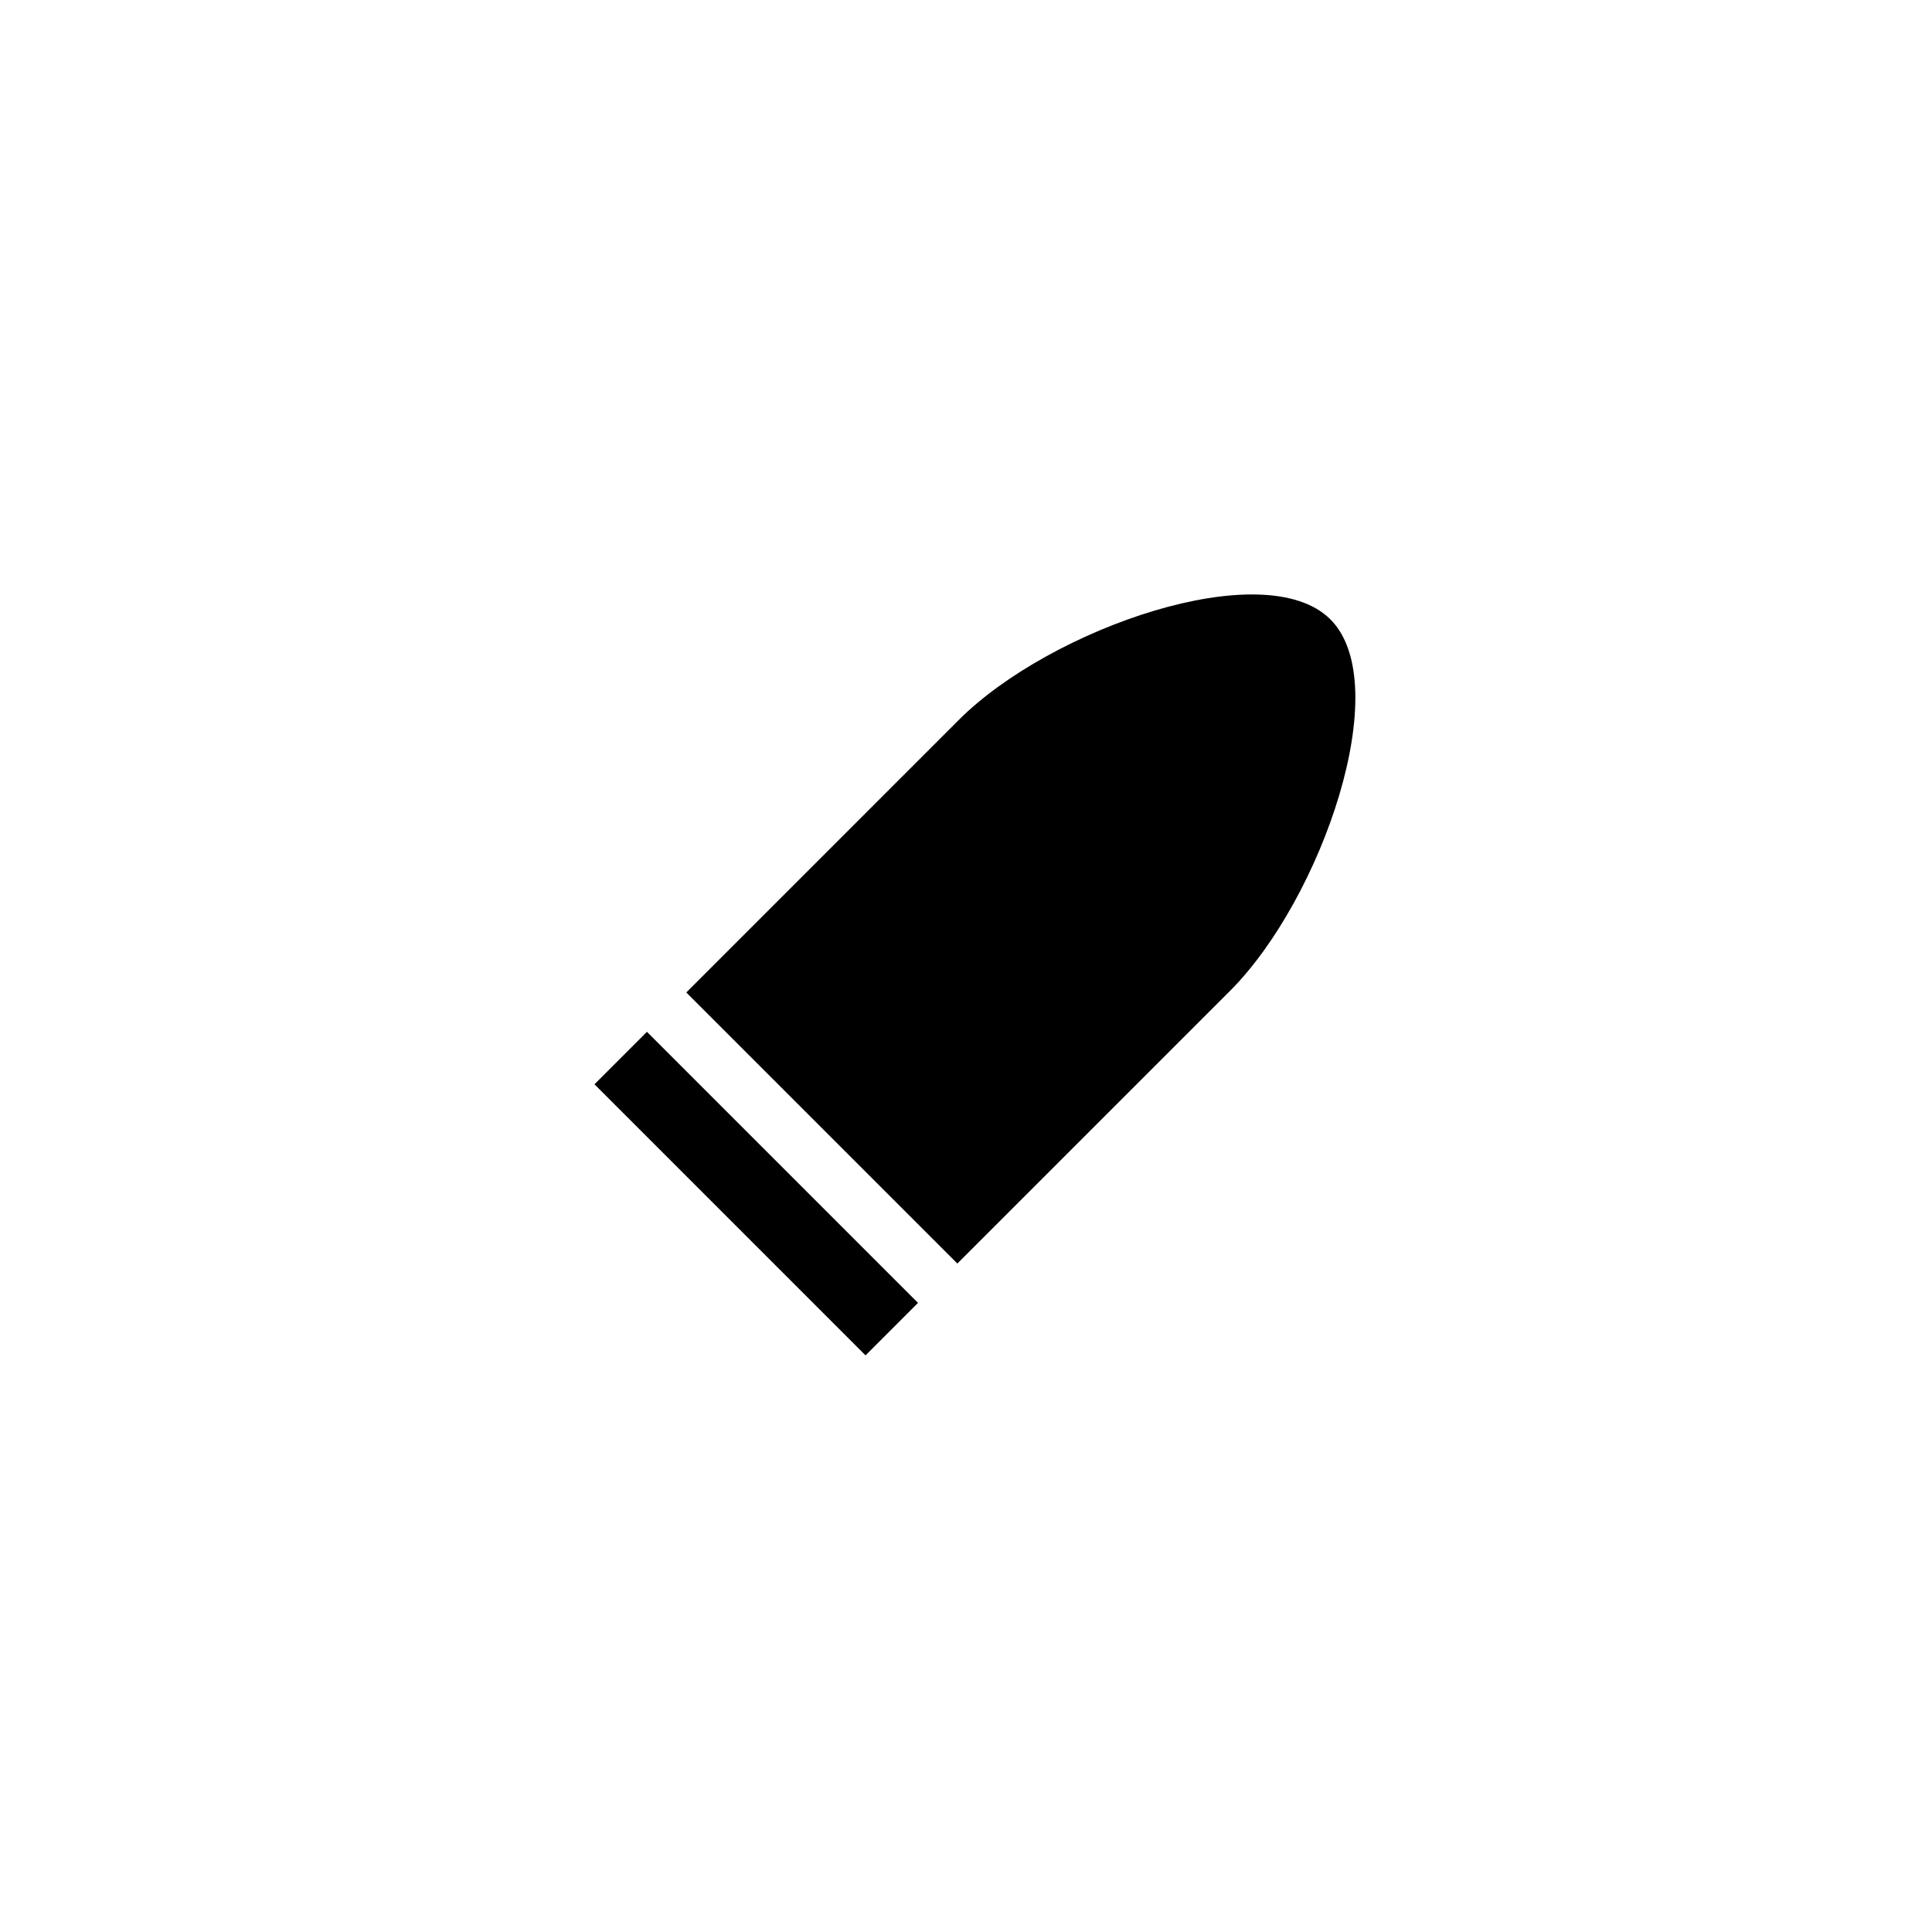
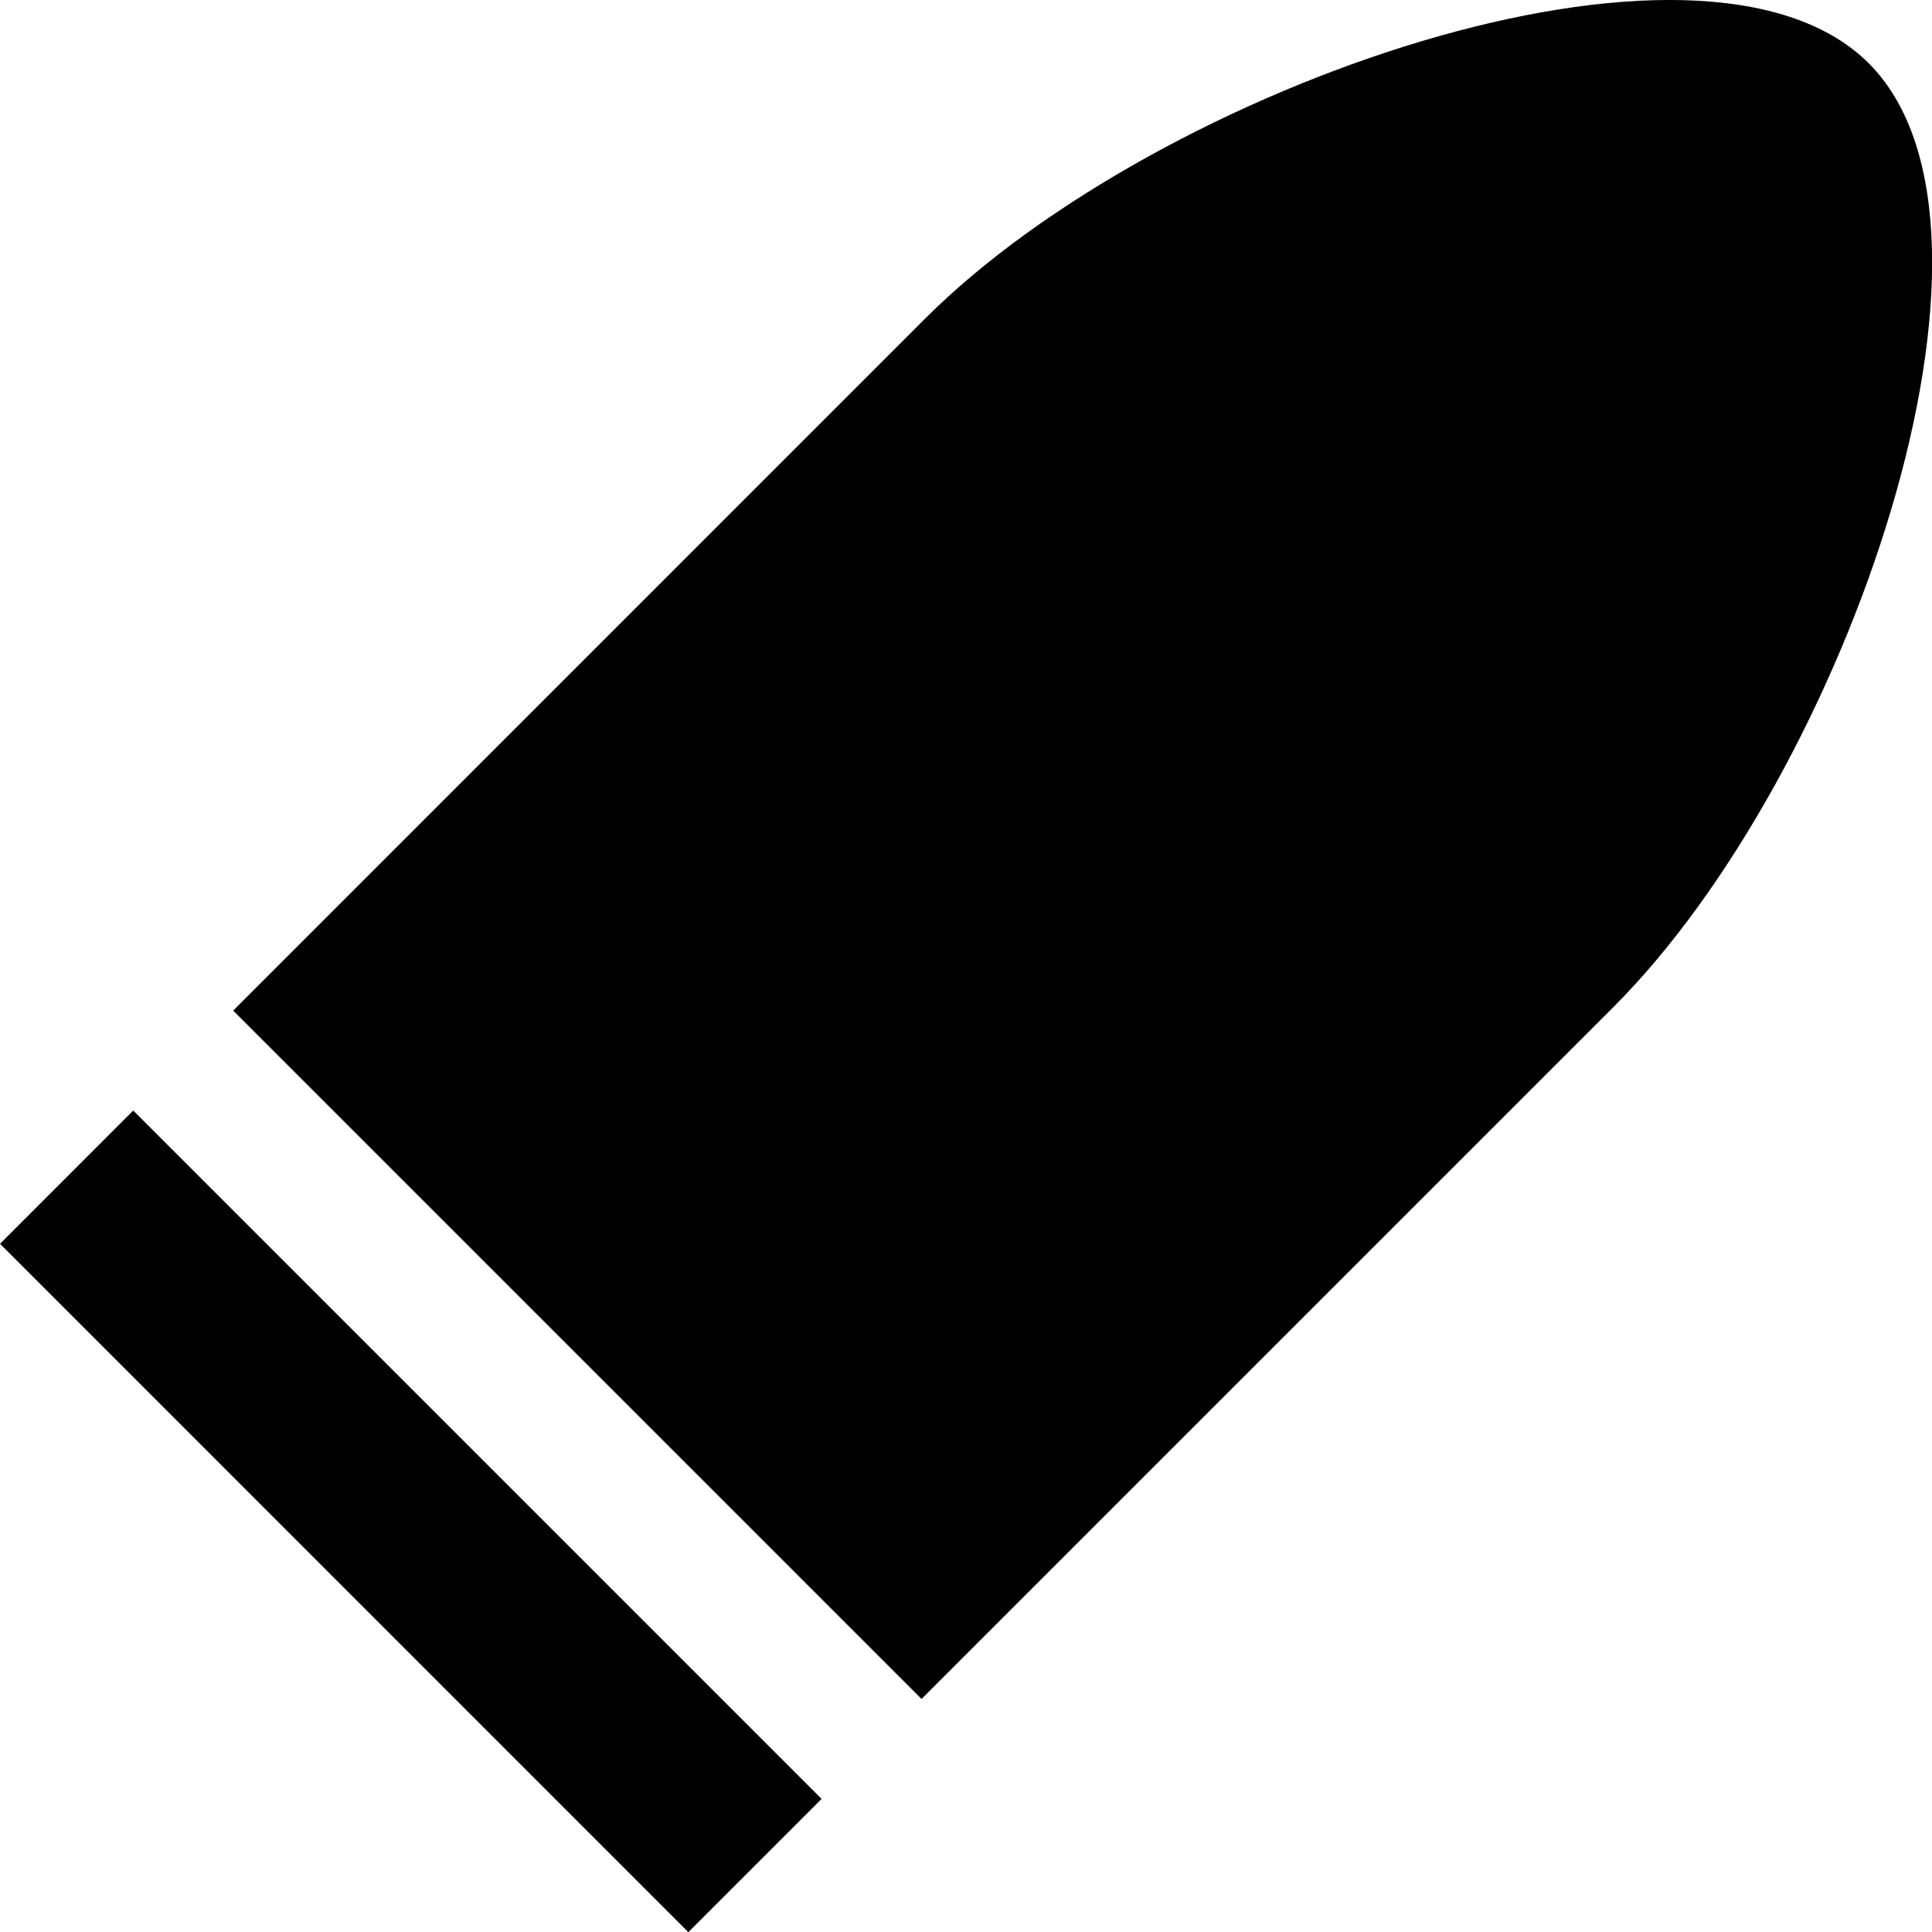
- <svg xmlns="http://www.w3.org/2000/svg" version="1.1" id="_x32_" width=".1mm;" height=".1mm;" viewBox="-400 -400 1300 1300" xml:space="preserve">
+ <svg xmlns="http://www.w3.org/2000/svg" version="1.1" id="_x32_" width=".1mm;" height=".1mm;" xml:space="preserve">
  <style type="text/css">

	.st0{fill:#000000;}

</style>
  <g>
    <path class="st0" d="M495.212,16.785c-44.125-44.141-188.297,5.875-250.078,67.656S61.79,267.8,61.79,267.8l182.406,182.407   c0,0,121.563-121.579,183.359-183.36C489.321,205.082,539.337,60.91,495.212,16.785z" />
    <polygon class="st0" points="0.009,329.597 182.399,512.004 217.712,476.691 35.306,294.285  " />
  </g>
</svg>
